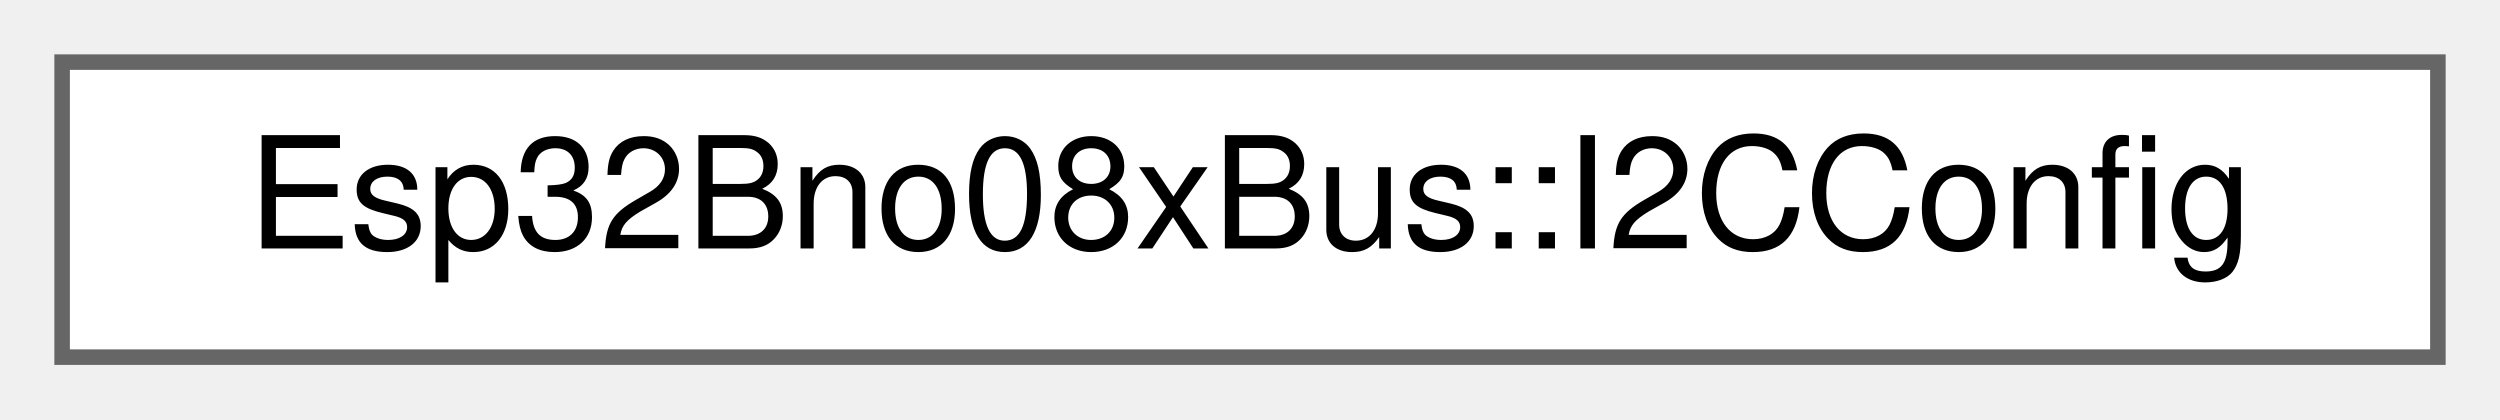
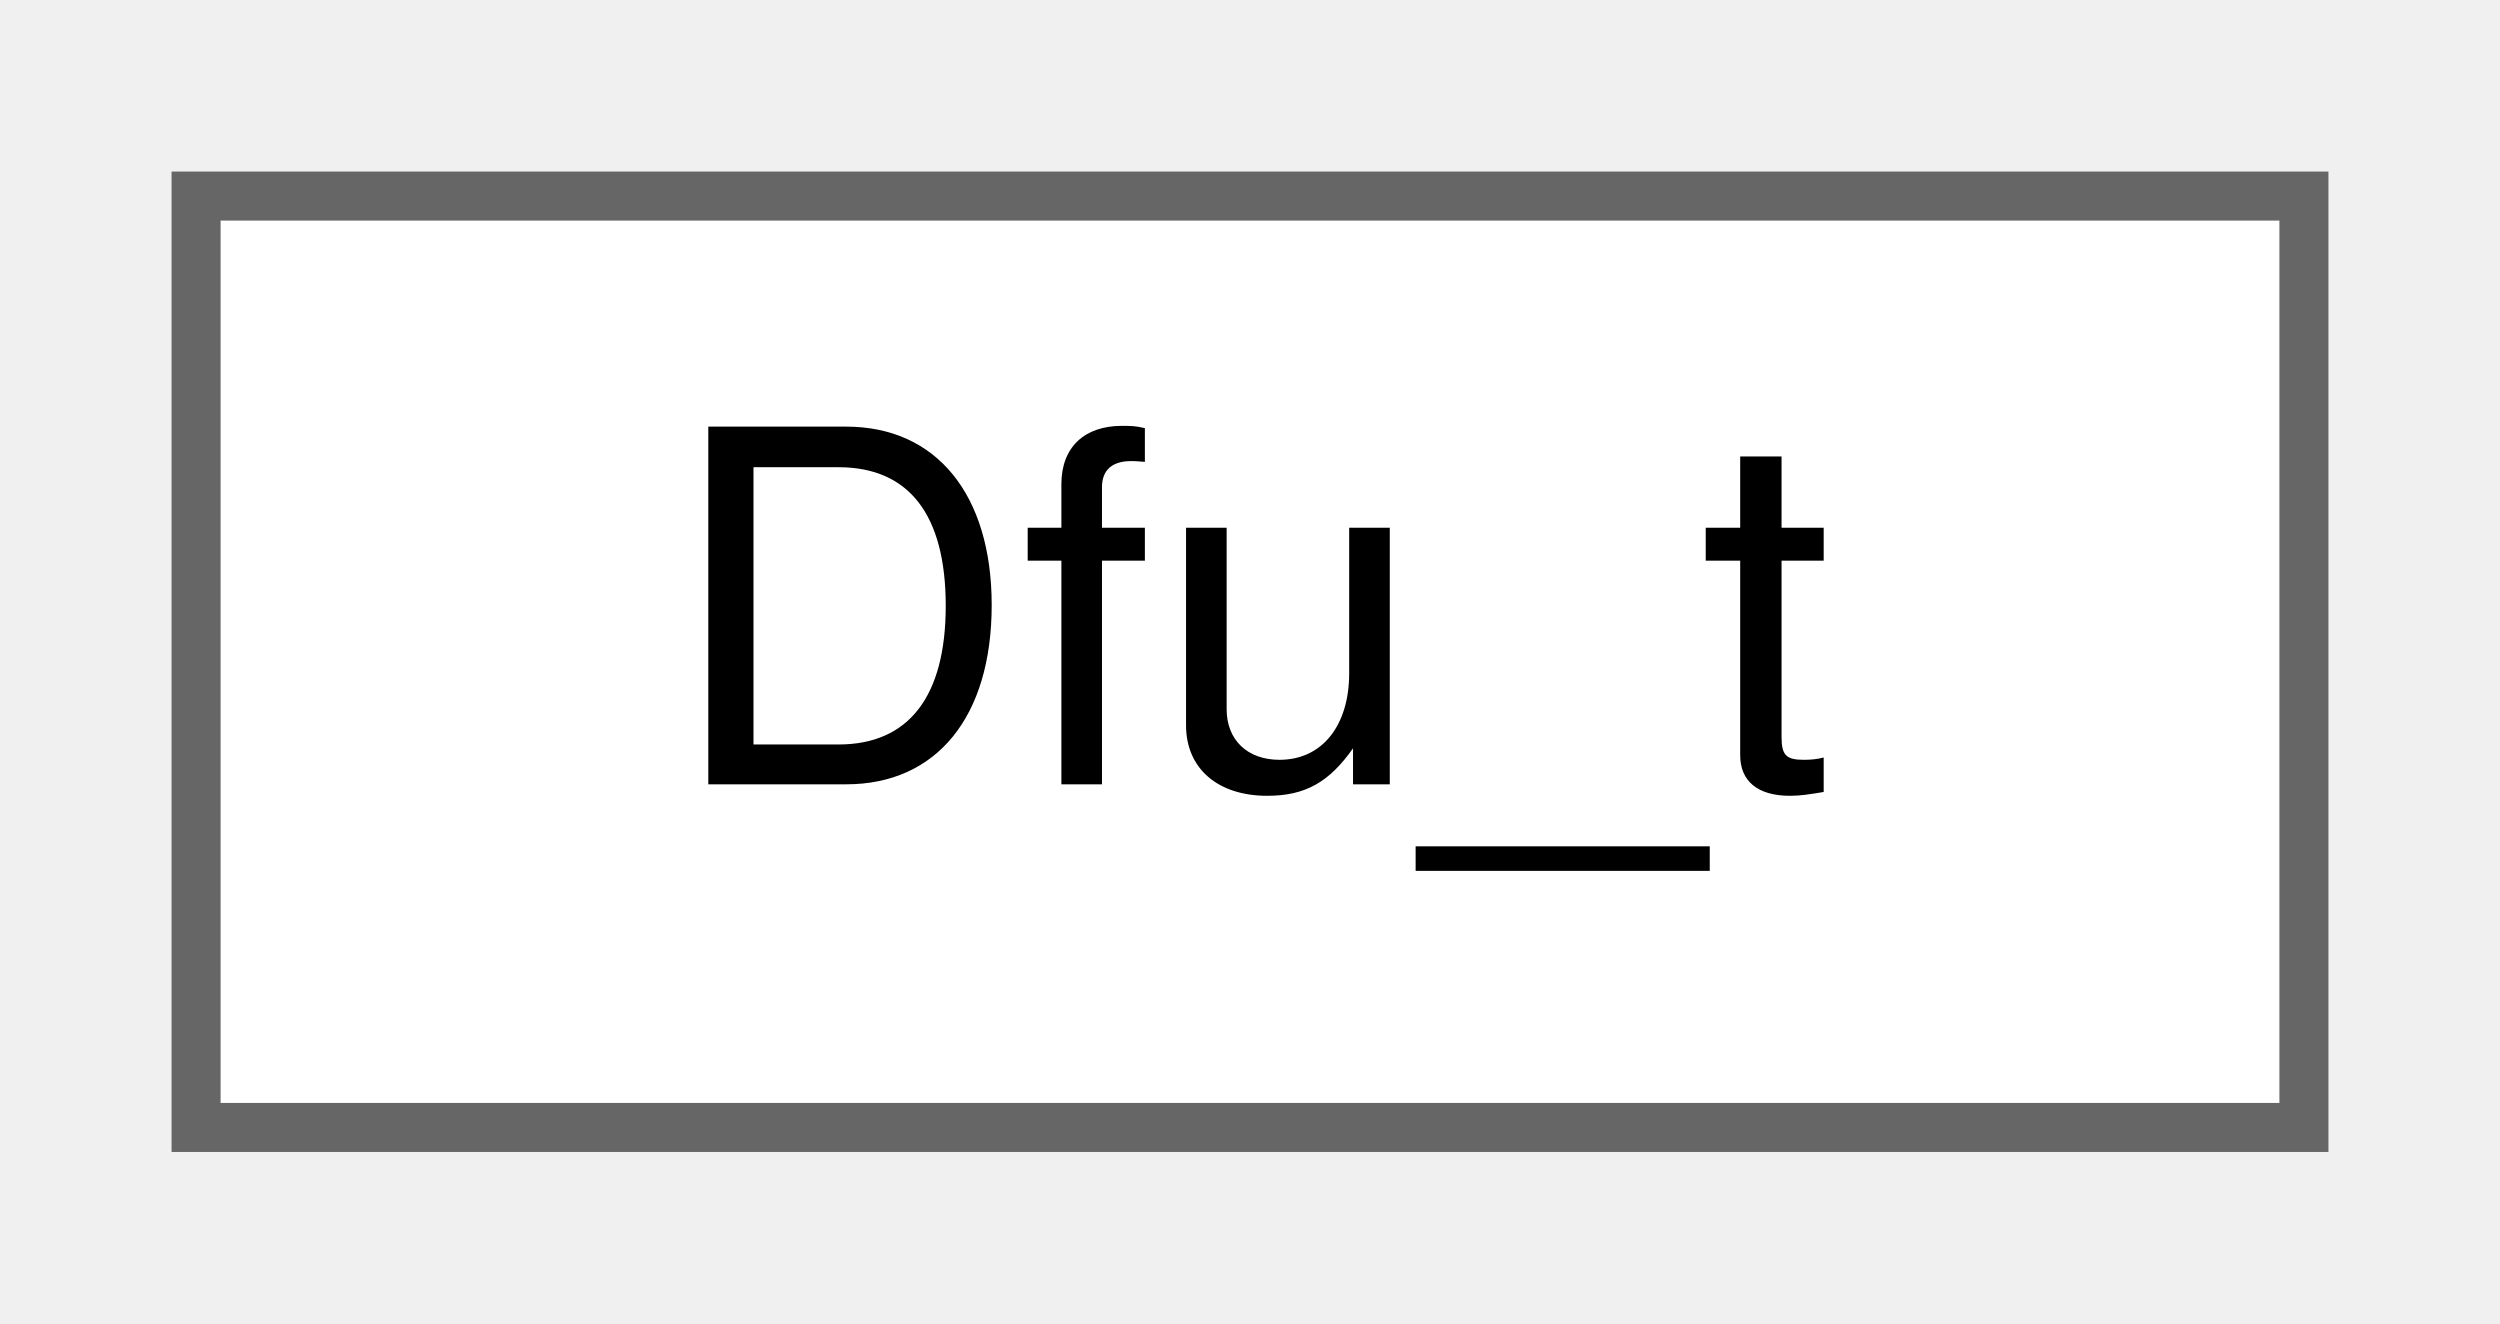
- <svg xmlns="http://www.w3.org/2000/svg" xmlns:xlink="http://www.w3.org/1999/xlink" width="161pt" height="27pt" viewBox="0.00 0.00 161.00 27.00">
+ <svg xmlns="http://www.w3.org/2000/svg" xmlns:xlink="http://www.w3.org/1999/xlink" width="51pt" height="27pt" viewBox="0.00 0.00 51.00 27.00">
  <g id="graph0" class="graph" transform="scale(1 1) rotate(0) translate(4 23)">
    <g id="Node000000" class="node">
      <g id="a_Node000000">
-         <a xlink:href="structEsp32Bno08xBus_1_1I2CConfig.html" target="_top" xlink:title="I2C configuration structure.">
-           <polygon fill="white" stroke="#666666" points="153,-19 0,-19 0,0 153,0 153,-19" />
-           <text text-anchor="middle" x="76.5" y="-7" font-family="Helvetica,sans-Serif" font-size="10.00">Esp32Bno08xBus::I2CConfig</text>
+         <a xlink:href="structDfu__t.html" target="_top" xlink:title=" ">
+           <polygon fill="white" stroke="#666666" points="43,-19 0,-19 0,0 43,0 43,-19" />
+           <text text-anchor="middle" x="21.5" y="-7" font-family="Helvetica,sans-Serif" font-size="10.00">Dfu_t</text>
        </a>
      </g>
    </g>
  </g>
</svg>
